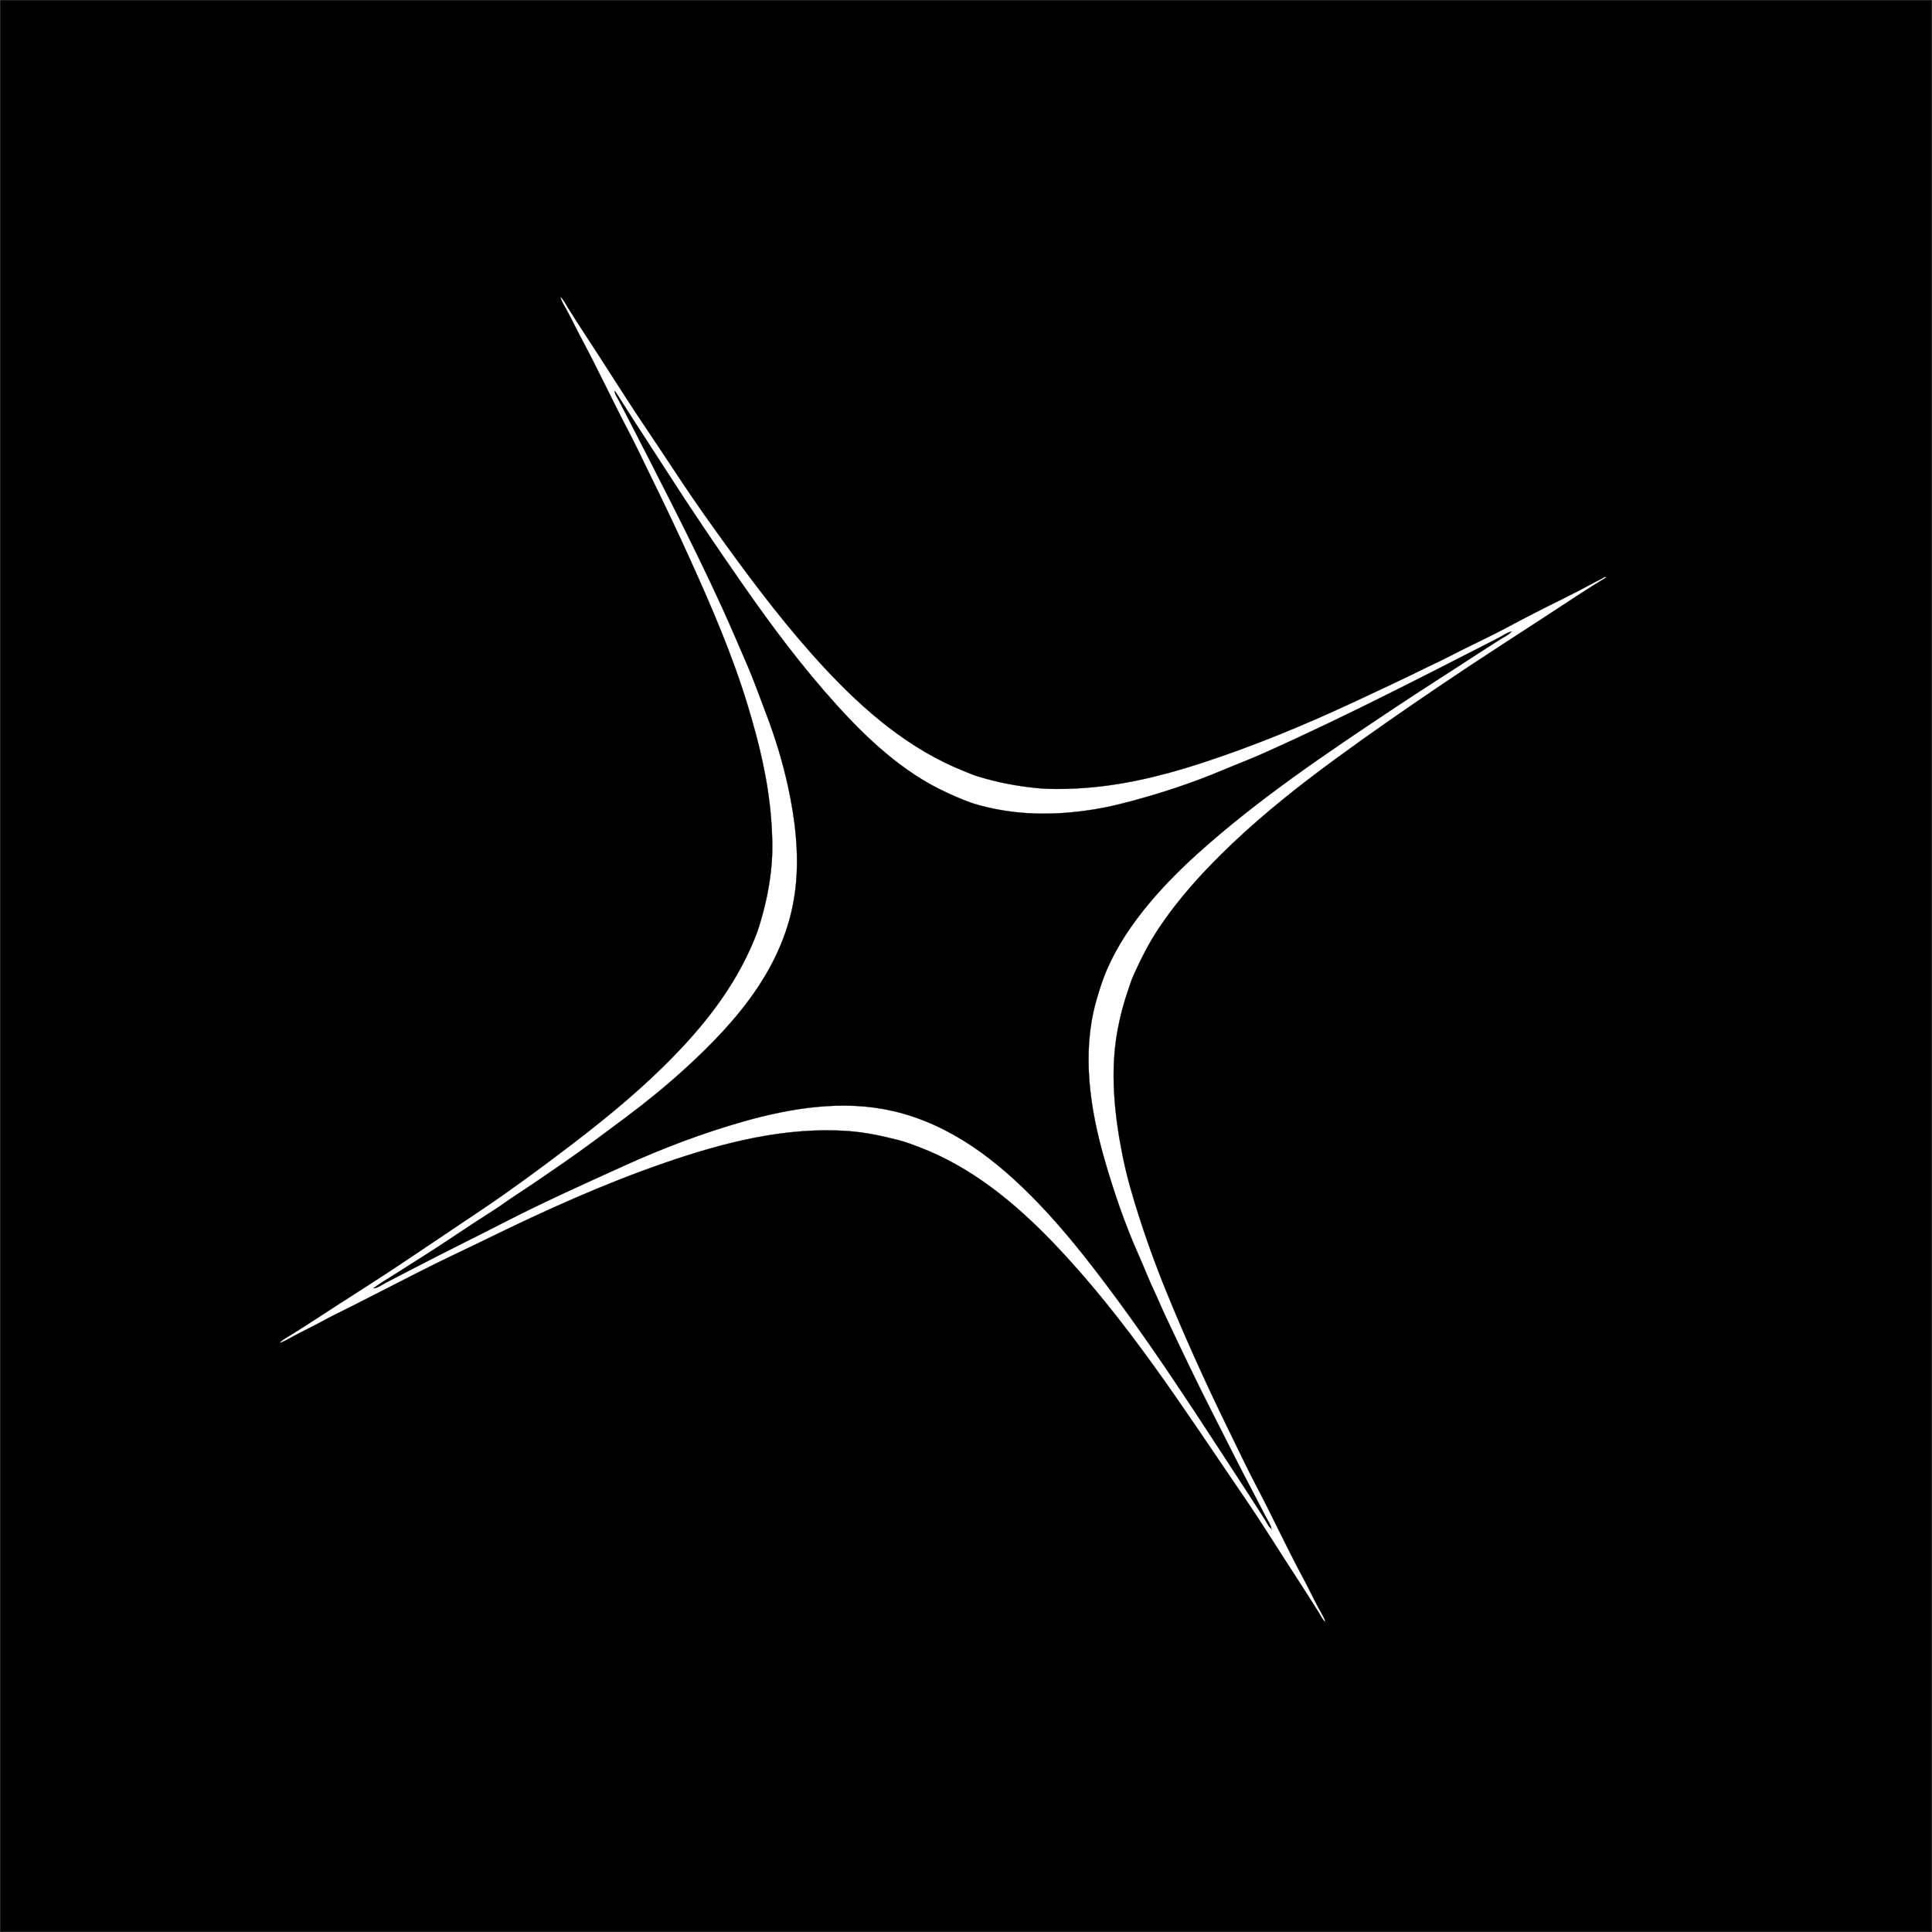
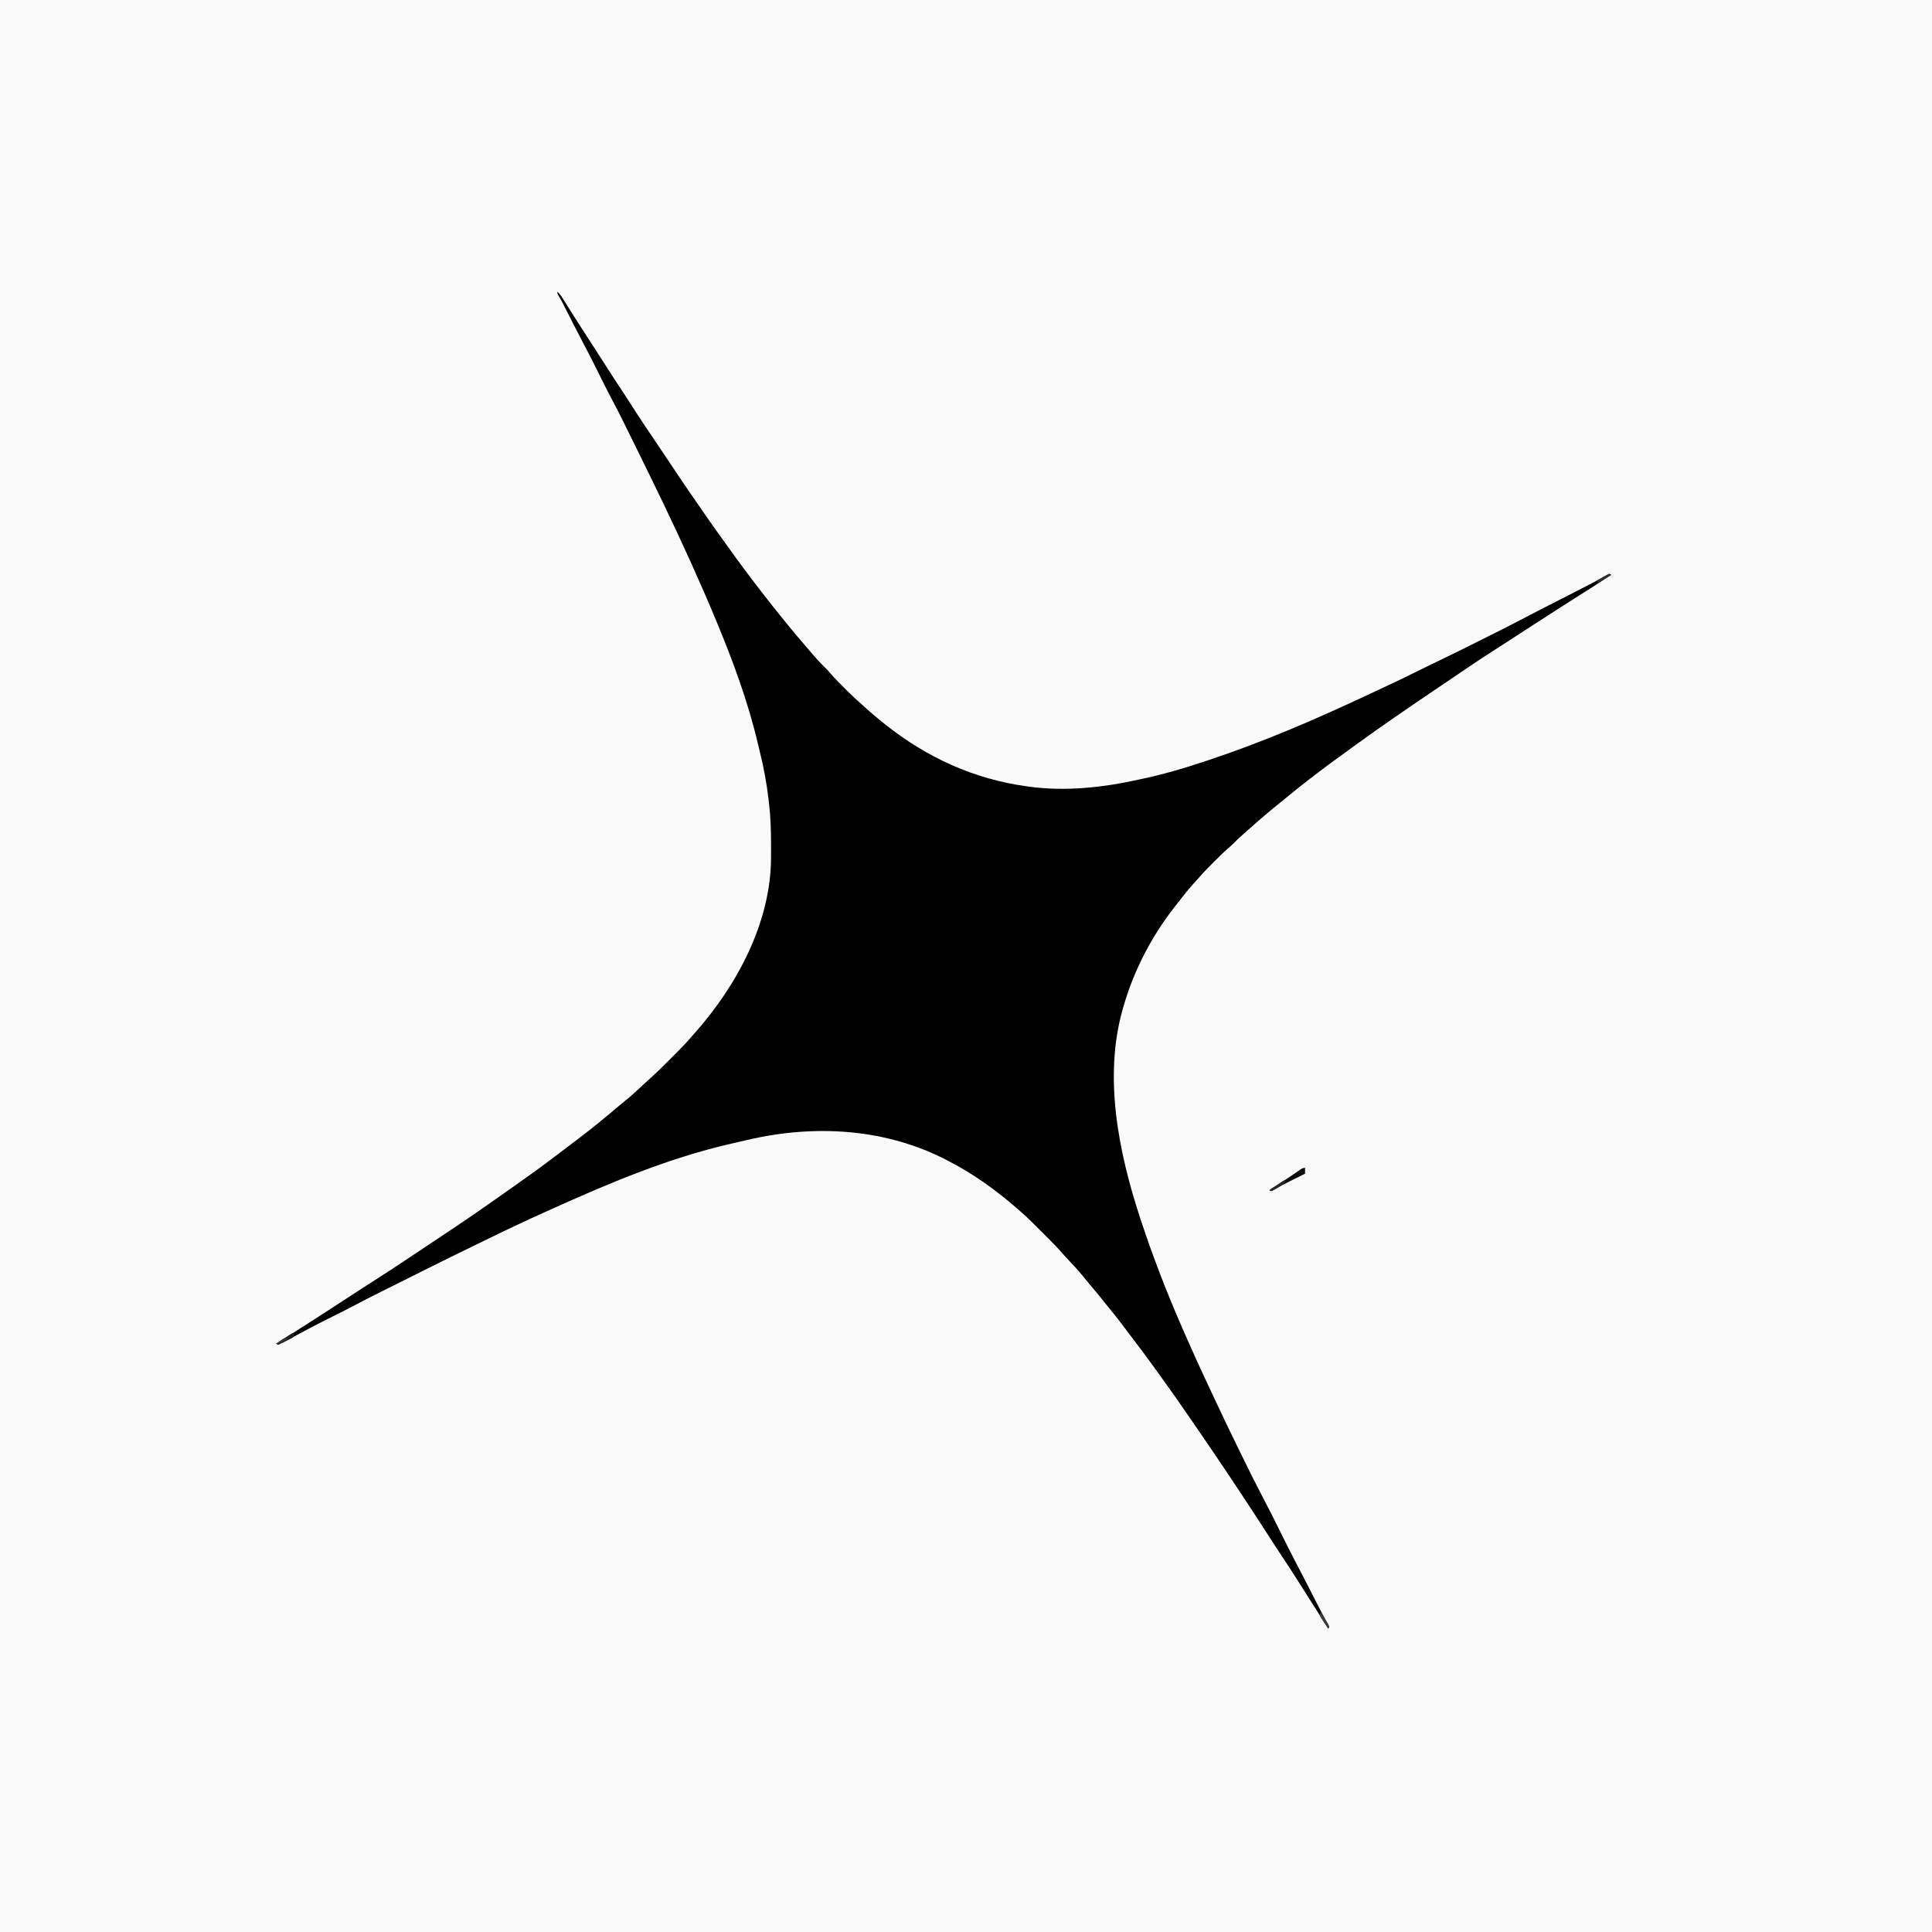
- <svg xmlns="http://www.w3.org/2000/svg" viewBox="0 0 2000 2000" width="2000" height="2000">
-   <path d="M0.17 0.17C666.72 0.17 1333.28 0.17 1999.83 0.17C1999.83 666.72 1999.83 1333.28 1999.83 1999.83C1333.28 1999.83 666.72 1999.83 0.17 1999.83C0.17 1333.28 0.17 666.72 0.17 0.17ZM580.08 307.2C580.77 311.47 584.77 317.46 586.91 321.43C592.45 331.74 597.5 342.31 603.02 352.62C619.62 383.68 634.48 415.66 650.86 446.83C658.35 461.07 665.14 475.7 672.24 490.14C686.67 519.5 700.77 548.99 714.25 578.8C736.69 628.39 758.44 678.75 774.19 730.9C785.89 769.65 795.07 807.08 798.25 847.64C799.41 862.47 799.99 877.47 798.92 892.33C797.29 915.14 792.56 937.14 785.84 958.9C783.28 967.16 779.8 975.32 776.23 983.18C754.74 1030.47 721.5 1070.18 684.53 1106.22C653.3 1136.67 619.31 1163.95 584.59 1190.28C556.85 1211.31 528.68 1232.03 499.82 1251.48C474.33 1268.66 448.71 1285.7 423.23 1302.9C391.69 1324.2 359.31 1344.26 327.49 1365.12C318.89 1370.77 310.12 1376.24 301.42 1381.74C298.45 1383.62 291.12 1387.54 289.42 1390.08C288.95 1390.17 288.48 1390.25 288.01 1390.33C288.48 1390.25 288.95 1390.17 289.42 1390.08C293.31 1389.45 300.28 1385.07 304.05 1383.06C314.23 1377.62 324.68 1372.68 334.79 1367.11C344.78 1361.61 355.18 1356.84 365.32 1351.63C387.81 1340.07 410.39 1328.74 432.86 1317.18C456.82 1304.86 481.31 1293.62 505.5 1281.79C564.97 1252.71 625.55 1225.36 688.18 1203.78C749.34 1182.7 813.51 1166.11 878.88 1170.97C896.25 1172.26 913.33 1175.96 930.15 1180.26C937.56 1182.15 944.8 1184.96 951.94 1187.68C1005.42 1208.04 1050.43 1245 1089.75 1285.9C1165.95 1365.17 1225.27 1458.23 1287.06 1548.58C1307.73 1578.79 1326.93 1610.06 1346.99 1640.67C1353.08 1649.97 1358.85 1659.46 1364.89 1668.79C1367 1672.05 1369.02 1676.95 1372.09 1679.21C1372.17 1679.67 1372.25 1680.13 1372.33 1680.59C1372.25 1680.13 1372.17 1679.67 1372.09 1679.21C1371.49 1675.43 1367.02 1668.35 1365.02 1664.67C1359.45 1654.37 1354.51 1643.73 1348.94 1633.43C1332.21 1602.45 1317.47 1570.39 1301.08 1539.24C1290.8 1519.72 1281.44 1499.71 1271.71 1479.9C1251.15 1438 1231.82 1395.53 1213.77 1352.5C1201.18 1322.51 1189.68 1292.16 1179.73 1261.2C1172.93 1240.08 1166.6 1218.67 1162.21 1196.89C1153.62 1154.18 1148.87 1108.77 1157.08 1065.54C1159.68 1051.91 1163.11 1038.53 1167.71 1025.44C1169.44 1020.52 1170.86 1015.4 1172.99 1010.63C1180.62 993.64 1188.85 977.08 1199.19 961.52C1220.81 929 1247.06 900.48 1275.31 873.64C1308.86 841.76 1345.32 812.95 1382.63 785.61C1420.24 758.05 1458.55 731.62 1497.21 705.54C1532.36 681.83 1568.01 658.97 1603.51 635.83C1623.2 623 1642.8 609.76 1662.94 597.67C1662.5 597.61 1662.13 597.24 1661.69 597.24C1660.71 597.24 1659.31 598.37 1658.47 598.81C1655.71 600.27 1652.89 601.62 1650.15 603.1C1639.61 608.82 1628.88 614.45 1618.12 619.75C1599.03 629.14 1579.96 638.84 1561.22 648.9C1540.22 660.16 1518.44 669.94 1497.33 680.98C1490.99 684.3 1484.41 687.18 1477.99 690.36C1453.01 702.73 1427.78 714.47 1402.53 726.26C1350.42 750.58 1297.27 772.54 1242.59 790.31C1201.04 803.81 1158.14 814 1114.33 816.18C1100.75 816.86 1087.23 817.14 1073.67 815.82C1052.88 813.8 1032.44 809.88 1012.49 803.78C1007.6 802.28 1002.83 800.2 998.07 798.31C941.63 775.89 894.84 735.86 853.87 691.8C816.76 651.89 783.72 608.6 751.8 564.5C736.39 543.21 721.04 521.75 706.48 499.85C693.36 480.11 680.31 460.26 667.05 440.62C645.82 409.21 625.98 376.88 605.05 345.27C599.37 336.7 593.89 327.97 588.41 319.27C586.24 315.83 583.12 309.52 580.08 307.2C579.95 306.65 579.81 306.11 579.67 305.57C579.81 306.11 579.95 306.65 580.08 307.2ZM1564.54 653.9C1562.35 657.01 1555.85 660 1552.48 662.17C1545.17 666.86 1537.83 671.51 1530.56 676.26C1501.93 694.98 1472.98 713.24 1444.5 732.2C1373.92 779.18 1303.05 826.68 1239.88 883.54C1201.39 918.18 1160.52 963.47 1142.32 1012.61C1139.26 1020.87 1136.63 1029.41 1134.3 1037.9C1119.92 1090.34 1128.25 1147.44 1142.94 1198.77C1152.7 1232.87 1164.51 1267.54 1179.02 1299.94C1184.47 1312.14 1189.21 1324.65 1194.94 1336.72C1198.91 1345.08 1202.37 1353.69 1206.32 1362.06C1222.54 1396.49 1238.88 1430.92 1256.22 1464.82C1270.19 1492.16 1283.81 1519.7 1298.21 1546.82C1302.31 1554.55 1306.26 1562.34 1310.29 1570.1C1312.25 1573.87 1315.57 1578.35 1316.14 1582.48C1313.35 1580.84 1311.41 1576.12 1309.63 1573.35C1304.32 1565.09 1299.09 1556.78 1293.73 1548.56C1274.42 1518.99 1255.23 1489.33 1235.79 1459.84C1207.32 1416.66 1178.16 1373.93 1147.13 1332.53C1124.52 1302.35 1101.04 1272.68 1074.86 1245.47C1032.86 1201.81 984.95 1164.3 924.89 1150.22C873.71 1138.22 819.55 1146.77 769.82 1160.89C727.48 1172.91 685.92 1188.64 645.84 1206.87C604.94 1225.47 563.95 1243.8 523.94 1264.32C491.29 1281.06 458.35 1297.19 425.81 1314.17C416.75 1318.9 407.63 1323.52 398.6 1328.31C395.13 1330.15 390.33 1333.73 386.47 1333.67C393.23 1328.5 400.78 1324.18 407.95 1319.6C427.59 1307.05 447.47 1294.79 466.82 1281.79C481.73 1271.77 496.79 1261.92 511.93 1252.28C518.8 1247.9 525.32 1242.94 532.15 1238.49C549.43 1227.22 566.48 1215.48 583.44 1203.74C605.4 1188.53 626.75 1172.47 648.14 1156.48C669.09 1140.82 689.53 1124.17 708.87 1106.56C765.45 1055.03 815.96 995.68 823.83 916.33C827.22 882.2 823.06 847.72 815.81 814.4C810.25 788.79 802.4 763.12 793.02 738.66C786.44 721.5 780.39 704.15 773.06 687.28C764.65 667.92 756.45 648.48 747.67 629.28C731.15 593.15 713.61 557.42 695.67 521.96C681.13 493.22 666.47 464.55 651.7 435.93C648 428.76 644.16 421.67 640.54 414.48C639.07 411.54 636.2 407.8 636.33 404.59C638.62 407.51 640.47 410.75 642.47 413.88C647.07 421.07 651.63 428.29 656.24 435.47C667.53 453.04 679.01 470.49 690.28 488.08C715.84 527.97 742.49 567.21 769.58 606.08C799.27 648.7 830.52 690.39 865.34 728.98C897.8 764.97 935.02 799.8 979.48 820.21C990.69 825.36 1002 830.45 1013.95 833.67C1053.65 844.36 1092.55 844.35 1132.97 837.84C1146.17 835.71 1159.25 832.54 1172.15 829.07C1204.13 820.49 1235.61 809.99 1266.15 797.12C1280.1 791.24 1294.28 785.91 1308.1 779.72C1353.29 759.48 1397.9 738.01 1442.16 715.8C1469.94 701.85 1497.7 687.88 1525.3 673.61C1534.24 668.98 1543.3 664.55 1552.2 659.84C1555.98 657.84 1560.36 654.64 1564.54 653.9ZM1666 596.02C1665.03 596.02 1664.05 596.02 1663.08 596.02C1664.05 596.02 1665.03 596.02 1666 596.02ZM1564.54 653.9C1564.98 653.82 1565.42 653.75 1565.86 653.67C1565.42 653.75 1564.98 653.82 1564.54 653.9ZM1316.14 1582.48C1316.2 1582.95 1316.27 1583.41 1316.33 1583.87C1316.27 1583.41 1316.2 1582.95 1316.14 1582.48Z" fill="#000000" fill-rule="evenodd" stroke="#000000" stroke-width="0.25" stroke-linejoin="round" />
+ <svg xmlns="http://www.w3.org/2000/svg" version="1.1" width="2000" height="2000">
+   <path d="M0 0 C660 0 1320 0 2000 0 C2000 660 2000 1320 2000 2000 C1340 2000 680 2000 0 2000 C0 1340 0 680 0 0 Z " fill="#F9F9F9" transform="translate(0,0)" />
+   <path d="M0 0 C2.158 2.037 3.793 4.051 5.355 6.57 C5.805 7.289 6.254 8.007 6.717 8.748 C7.202 9.532 7.687 10.317 8.188 11.125 C9.265 12.848 10.343 14.571 11.422 16.293 C11.999 17.215 12.576 18.137 13.17 19.087 C16.397 24.223 19.667 29.33 22.938 34.438 C23.62 35.503 24.302 36.569 25.005 37.667 C29.659 44.928 34.348 52.167 39.06 59.391 C43.477 66.172 47.834 72.99 52.188 79.812 C56.779 87.006 61.403 94.168 66.175 101.242 C68.551 104.781 70.867 108.35 73.145 111.953 C84.984 130.679 97.407 148.995 109.826 167.339 C114.862 174.783 119.846 182.26 124.812 189.75 C132.135 200.779 139.661 211.656 147.256 222.499 C149.758 226.087 152.222 229.7 154.688 233.312 C159.627 240.533 164.743 247.621 169.883 254.699 C172.191 257.878 174.48 261.069 176.755 264.272 C187.514 279.422 198.643 294.294 210 309 C210.567 309.736 211.134 310.472 211.719 311.23 C219.529 321.359 227.468 331.369 235.576 341.26 C236.852 342.819 238.122 344.384 239.391 345.949 C244.451 352.184 249.643 358.298 254.887 364.379 C256.966 366.791 259.03 369.216 261.082 371.652 C266.339 377.878 271.663 383.872 277.551 389.523 C279.514 391.509 281.325 393.513 283.141 395.629 C287.665 400.847 292.546 405.692 297.438 410.562 C298.34 411.469 299.243 412.376 300.174 413.311 C305.288 418.418 310.512 423.299 316 428 C317.608 429.454 319.212 430.912 320.812 432.375 C326.063 437.105 331.478 441.592 337 446 C337.905 446.735 338.81 447.47 339.742 448.227 C382.704 482.299 431.636 504.662 486 512 C486.84 512.119 487.681 512.237 488.546 512.359 C525.986 517.505 565.309 513.178 602 505 C603.064 504.771 604.129 504.541 605.225 504.305 C621.035 500.893 636.562 496.815 652 492 C653.033 491.679 653.033 491.679 654.087 491.351 C710.279 473.852 764.56 451.582 818 427 C819.298 426.404 820.595 425.809 821.893 425.213 C828.735 422.066 835.564 418.892 842.383 415.695 C844.965 414.485 847.548 413.277 850.133 412.07 C872.164 401.79 872.164 401.79 893.965 391.032 C899.979 387.99 906.037 385.062 912.129 382.18 C925.853 375.648 939.445 368.854 953.035 362.048 C956.555 360.285 960.077 358.525 963.6 356.767 C976.23 350.461 988.855 344.153 1001.324 337.531 C1009.873 332.991 1018.502 328.607 1027.127 324.214 C1032.05 321.706 1036.97 319.193 1041.891 316.68 C1042.853 316.188 1043.816 315.697 1044.807 315.19 C1052.799 311.106 1060.781 307.003 1068.75 302.875 C1069.788 302.338 1070.825 301.802 1071.895 301.249 C1077.088 298.553 1082.202 295.781 1087.231 292.79 C1087.815 292.529 1088.399 292.268 1089 292 C1089.66 292.33 1090.32 292.66 1091 293 C1068.805 307.557 1068.805 307.557 1057.699 314.444 C1052.412 317.727 1047.185 321.096 1041.967 324.487 C1036.733 327.886 1031.479 331.253 1026.219 334.611 C1015.33 341.56 1004.493 348.581 993.695 355.669 C987.65 359.632 981.579 363.546 975.47 367.409 C956.217 379.599 937.42 392.48 918.56 405.265 C914.676 407.897 910.789 410.525 906.902 413.152 C894.234 421.719 881.57 430.29 869 439 C868.146 439.591 867.291 440.181 866.411 440.79 C854.235 449.209 842.135 457.718 830.165 466.428 C827.966 468.025 825.761 469.615 823.555 471.203 C808.206 482.25 792.909 493.364 778 505 C777.429 505.444 776.859 505.889 776.271 506.347 C769.436 511.674 762.654 517.056 755.965 522.566 C753.735 524.397 751.499 526.216 749.254 528.027 C737.656 537.39 726.273 546.957 715.238 556.98 C713.12 558.892 710.973 560.762 708.812 562.625 C705.685 565.345 702.765 568.21 699.864 571.168 C698.114 572.888 696.312 574.479 694.441 576.066 C689.205 580.621 684.332 585.522 679.438 590.438 C678.531 591.34 677.624 592.243 676.689 593.174 C672.114 597.755 667.671 602.389 663.455 607.304 C661.606 609.46 659.677 611.538 657.75 613.625 C652.654 619.274 647.998 625.229 643.355 631.25 C642.082 632.894 640.794 634.525 639.5 636.152 C615.183 667.055 596.881 702.231 586 740 C585.762 740.816 585.523 741.631 585.277 742.472 C565.223 812.747 580.852 890.309 603 958 C603.368 959.126 603.368 959.126 603.743 960.274 C616.3 998.585 630.86 1036.061 647 1073 C647.316 1073.723 647.632 1074.446 647.957 1075.191 C656.492 1094.705 665.263 1114.103 674.348 1133.368 C676.142 1137.172 677.926 1140.981 679.701 1144.794 C687.886 1162.371 696.287 1179.836 704.812 1197.25 C705.527 1198.709 705.527 1198.709 706.255 1200.197 C719.421 1227.089 719.421 1227.089 733.165 1253.688 C739.172 1265.049 744.824 1276.593 750.541 1288.103 C756.021 1299.128 761.537 1310.123 767.304 1321.001 C770.359 1326.765 773.356 1332.558 776.324 1338.367 C776.766 1339.232 777.208 1340.097 777.663 1340.988 C779.46 1344.506 781.255 1348.026 783.049 1351.546 C784.39 1354.174 785.732 1356.802 787.074 1359.43 C787.498 1360.262 787.923 1361.094 788.36 1361.952 C790.271 1365.689 792.205 1369.406 794.237 1373.079 C794.573 1373.687 794.908 1374.295 795.254 1374.921 C796.138 1376.508 797.033 1378.089 797.929 1379.668 C798.459 1380.823 798.459 1380.823 799 1382 C798.67 1382.66 798.34 1383.32 798 1384 C797.296 1382.884 796.592 1381.767 795.867 1380.617 C789.132 1369.94 782.37 1359.28 775.586 1348.633 C773.169 1344.839 770.758 1341.042 768.352 1337.242 C762.855 1328.569 757.337 1319.92 751.61 1311.397 C748.589 1306.899 745.626 1302.365 742.688 1297.812 C741.998 1296.744 741.998 1296.744 741.294 1295.653 C740.343 1294.18 739.392 1292.707 738.442 1291.233 C717.27 1258.44 695.836 1225.809 673.782 1193.602 C672.039 1191.057 670.299 1188.511 668.559 1185.965 C665.873 1182.035 663.184 1178.107 660.494 1174.18 C659.527 1172.77 658.562 1171.359 657.596 1169.949 C646.142 1153.215 634.512 1136.613 622.596 1120.205 C621.009 1118.013 619.433 1115.814 617.859 1113.613 C610.702 1103.616 603.331 1093.801 595.852 1084.043 C592.96 1080.268 590.105 1076.469 587.271 1072.651 C581.209 1064.488 574.866 1056.585 568.413 1048.729 C566.544 1046.442 564.708 1044.129 562.875 1041.812 C559.38 1037.427 555.767 1033.149 552.13 1028.882 C549.257 1025.507 546.455 1022.087 543.688 1018.625 C539.402 1013.352 534.807 1008.406 530.135 1003.477 C527.275 1000.457 524.473 997.41 521.762 994.255 C518.124 990.087 514.296 986.151 510.379 982.246 C509.675 981.542 508.972 980.837 508.247 980.111 C506.77 978.633 505.292 977.157 503.812 975.682 C501.568 973.443 499.33 971.199 497.092 968.955 C495.646 967.51 494.2 966.065 492.754 964.621 C492.095 963.96 491.437 963.3 490.758 962.619 C486.333 958.216 481.739 954.064 477 950 C476.484 949.551 475.968 949.102 475.437 948.64 C454.458 930.4 431.665 913.898 407 901 C406.373 900.666 405.746 900.332 405.1 899.988 C341.15 866.053 266.738 861.664 197 878 C195.792 878.267 194.584 878.534 193.34 878.809 C190.218 879.507 187.11 880.253 184 881 C182.468 881.35 180.935 881.699 179.402 882.047 C114.986 896.805 53.277 922.882 -6.769 949.993 C-8.995 950.998 -11.223 952.001 -13.45 953.004 C-32.688 961.676 -51.761 970.648 -70.713 979.927 C-75.78 982.407 -80.855 984.871 -85.934 987.328 C-102.311 995.254 -118.642 1003.26 -134.895 1011.439 C-143.947 1015.989 -153.014 1020.51 -162.082 1025.028 C-165.994 1026.978 -169.905 1028.929 -173.817 1030.881 C-175.808 1031.874 -177.8 1032.867 -179.792 1033.858 C-190.755 1039.317 -201.676 1044.837 -212.497 1050.571 C-218.948 1053.987 -225.456 1057.267 -232 1060.5 C-239.561 1064.259 -247.099 1068.05 -254.562 1072 C-255.291 1072.385 -256.02 1072.77 -256.771 1073.167 C-260.252 1075.01 -263.731 1076.857 -267.207 1078.708 C-270.655 1080.542 -274.108 1082.365 -277.562 1084.188 C-278.665 1084.777 -279.767 1085.367 -280.903 1085.975 C-281.926 1086.513 -282.949 1087.051 -284.004 1087.605 C-285.378 1088.335 -285.378 1088.335 -286.78 1089.079 C-287.879 1089.535 -287.879 1089.535 -289 1090 C-289.66 1089.67 -290.32 1089.34 -291 1089 C-288.461 1087.375 -285.922 1085.75 -283.382 1084.125 C-281.138 1082.688 -278.893 1081.252 -276.649 1079.815 C-270.962 1076.174 -265.274 1072.535 -259.582 1068.902 C-246.571 1060.594 -233.612 1052.209 -220.692 1043.76 C-216.506 1041.023 -212.317 1038.291 -208.125 1035.562 C-206.916 1034.776 -206.916 1034.776 -205.683 1033.973 C-200.167 1030.389 -194.626 1026.846 -189.078 1023.313 C-176.612 1015.372 -164.28 1007.247 -152.003 999.018 C-146.655 995.435 -141.297 991.867 -135.938 988.301 C-89.833 957.647 -89.833 957.647 -44.58 925.755 C-39.544 922.102 -34.47 918.508 -29.375 914.938 C-21.726 909.567 -14.24 903.997 -6.79 898.354 C-4.222 896.412 -1.642 894.488 0.938 892.562 C7.991 887.272 14.988 881.909 21.984 876.543 C23.779 875.17 25.577 873.802 27.379 872.438 C39.395 863.294 50.982 853.618 62.473 843.826 C65.73 841.055 69.036 838.358 72.375 835.688 C78.217 830.937 83.664 825.797 89.129 820.625 C91.888 818.017 94.703 815.487 97.547 812.973 C103.839 807.328 109.795 801.355 115.76 795.37 C117.691 793.434 119.627 791.503 121.564 789.572 C127.59 783.55 133.501 777.513 139 771 C139.997 769.877 140.997 768.758 142 767.641 C185.775 718.388 221.065 653.035 221.168 585.68 C221.174 584.4 221.174 584.4 221.181 583.095 C221.191 580.355 221.191 577.615 221.188 574.875 C221.187 573.935 221.186 572.994 221.186 572.025 C221.16 557.588 220.754 543.344 219 529 C218.871 527.885 218.742 526.77 218.609 525.621 C216.684 509.221 213.811 493.258 209.803 477.244 C209 473.998 208.236 470.745 207.48 467.488 C197.353 424.531 181.9 382.709 165 342 C164.697 341.27 164.394 340.54 164.082 339.788 C147.833 300.687 130.263 262.196 112 224 C111.447 222.841 110.893 221.682 110.323 220.487 C101.922 202.911 93.326 185.429 84.75 167.938 C83.916 166.236 83.916 166.236 83.065 164.501 C77.567 153.286 72.058 142.078 66.48 130.902 C65.894 129.726 65.894 129.726 65.296 128.527 C62.791 123.52 60.202 118.562 57.562 113.625 C51.523 102.272 45.841 90.737 40.127 79.217 C35.793 70.494 31.365 61.831 26.807 53.223 C23.745 47.434 20.735 41.62 17.754 35.789 C17.11 34.531 17.11 34.531 16.454 33.247 C14.708 29.83 12.965 26.414 11.222 22.996 C9.922 20.447 8.619 17.899 7.316 15.352 C6.926 14.584 6.535 13.816 6.133 13.025 C4.577 9.985 3.012 7.019 1.23 4.103 C0 2 0 2 0 0 Z " fill="#000000" transform="translate(577,302)" />
+   <path d="M0 0 C0 1.98 0 3.96 0 6 C-0.74 6.368 -1.481 6.735 -2.244 7.114 C-5.035 8.501 -7.825 9.89 -10.614 11.28 C-12.398 12.168 -14.182 13.054 -15.967 13.939 C-21.858 16.877 -27.667 19.853 -33.313 23.243 C-34.148 23.618 -34.148 23.618 -35 24 C-35.66 23.67 -36.32 23.34 -37 23 C-35.982 22.345 -34.963 21.69 -33.914 21.016 C-32.484 20.094 -31.055 19.172 -29.625 18.25 C-28.871 17.764 -28.118 17.279 -27.342 16.778 C-23.181 14.087 -19.042 11.368 -14.934 8.598 C-14.119 8.049 -13.304 7.5 -12.464 6.935 C-10.879 5.864 -9.296 4.789 -7.715 3.71 C-6.996 3.224 -6.276 2.739 -5.535 2.238 C-4.9 1.806 -4.264 1.373 -3.61 0.927 C-2 0 -2 0 0 0 Z " fill="#0C0C0C" transform="translate(1351,1209)" />
+   <path d="M0 0 C0.66 0.33 1.32 0.66 2 1 C1 4 1 4 -0.551 5.091 C-1.203 5.417 -1.855 5.742 -2.527 6.078 C-3.592 6.612 -3.592 6.612 -4.678 7.156 C-5.796 7.698 -5.796 7.698 -6.938 8.25 C-7.679 8.626 -8.421 9.003 -9.186 9.391 C-11.091 10.33 -13.043 11.173 -15 12 C-15.66 11.67 -16.32 11.34 -17 11 C-14.217 9.133 -11.422 7.284 -8.625 5.438 C-7.831 4.904 -7.037 4.371 -6.219 3.822 C-5.458 3.323 -4.698 2.823 -3.914 2.309 C-2.861 1.609 -2.861 1.609 -1.788 0.896 C-1.198 0.6 -0.608 0.305 0 0 Z " fill="#1E1E1E" transform="translate(303,1380)" />
+   <path d="M0 0 C0.66 0.33 1.32 0.66 2 1 C-0.924 4.18 -3.834 6.254 -7.625 8.312 C-9.067 9.111 -9.067 9.111 -10.539 9.926 C-11.351 10.28 -12.163 10.635 -13 11 C-13.66 10.67 -14.32 10.34 -15 10 C-10.05 6.7 -5.1 3.4 0 0 Z " fill="#262626" transform="translate(1329,1222)" />
+   <path d="M0 0 C2.406 3.058 4.362 6.225 6.25 9.625 C6.791 10.587 7.333 11.548 7.891 12.539 C8.257 13.351 8.623 14.163 9 15 C8.67 15.66 8.34 16.32 8 17 C6.466 14.737 4.948 12.466 3.438 10.188 C2.781 9.224 2.781 9.224 2.111 8.24 C0.995 6.543 -0.011 4.774 -1 3 C-0.67 2.01 -0.34 1.02 0 0 Z " fill="#3A3A3A" transform="translate(1367,1669)" />
+   <path d="M0 0 C0.66 0.33 1.32 0.66 2 1 C-2.62 3.97 -7.24 6.94 -12 10 C-12.33 9.01 -12.66 8.02 -13 7 C-10.88 5.803 -8.755 4.617 -6.625 3.438 C-6.022 3.095 -5.418 2.753 -4.797 2.4 C-3.23 1.539 -1.617 0.763 0 0 Z " fill="#2D2D2D" transform="translate(1666,594)" />
+   <path d="M0 0 C0.99 0.33 1.98 0.66 3 1 C-0.125 3.524 -3.313 5.397 -7 7 C-7.66 6.67 -8.32 6.34 -9 6 C-7.571 4.967 -6.132 3.949 -4.688 2.938 C-3.887 2.369 -3.086 1.801 -2.262 1.215 C-1.515 0.814 -0.769 0.413 0 0 Z " fill="#323232" transform="translate(295,1385)" />
</svg>
